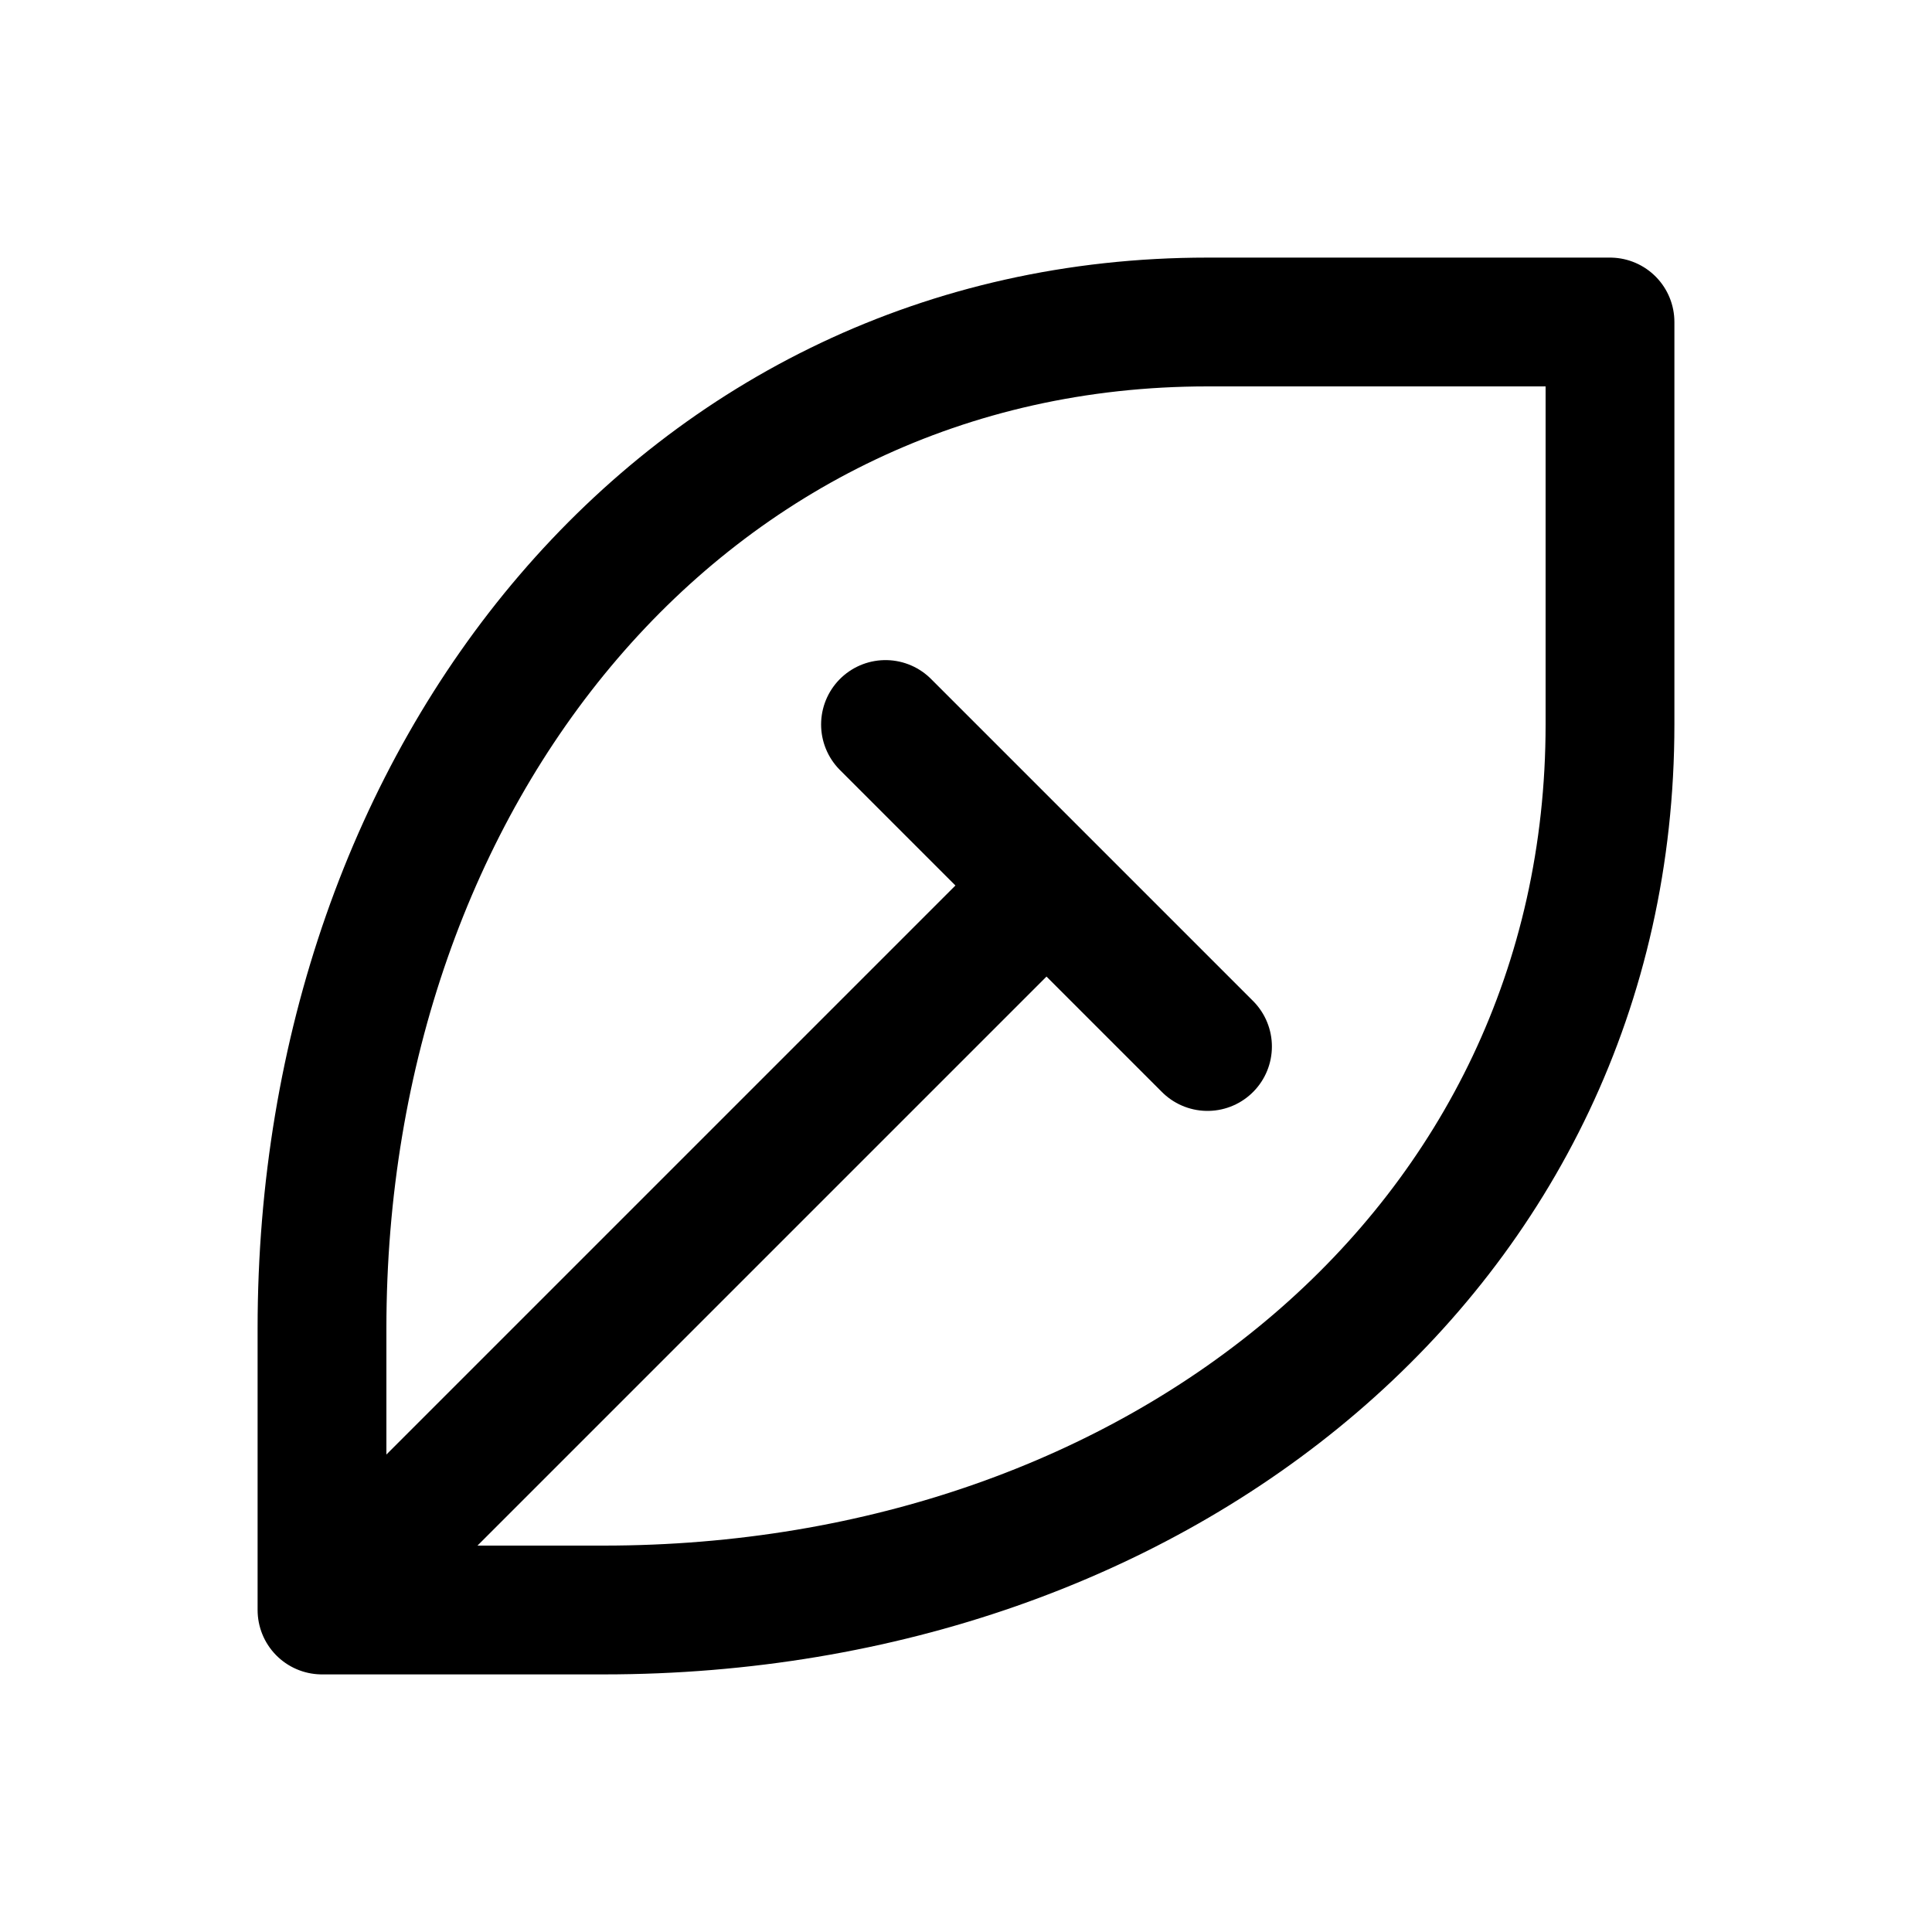
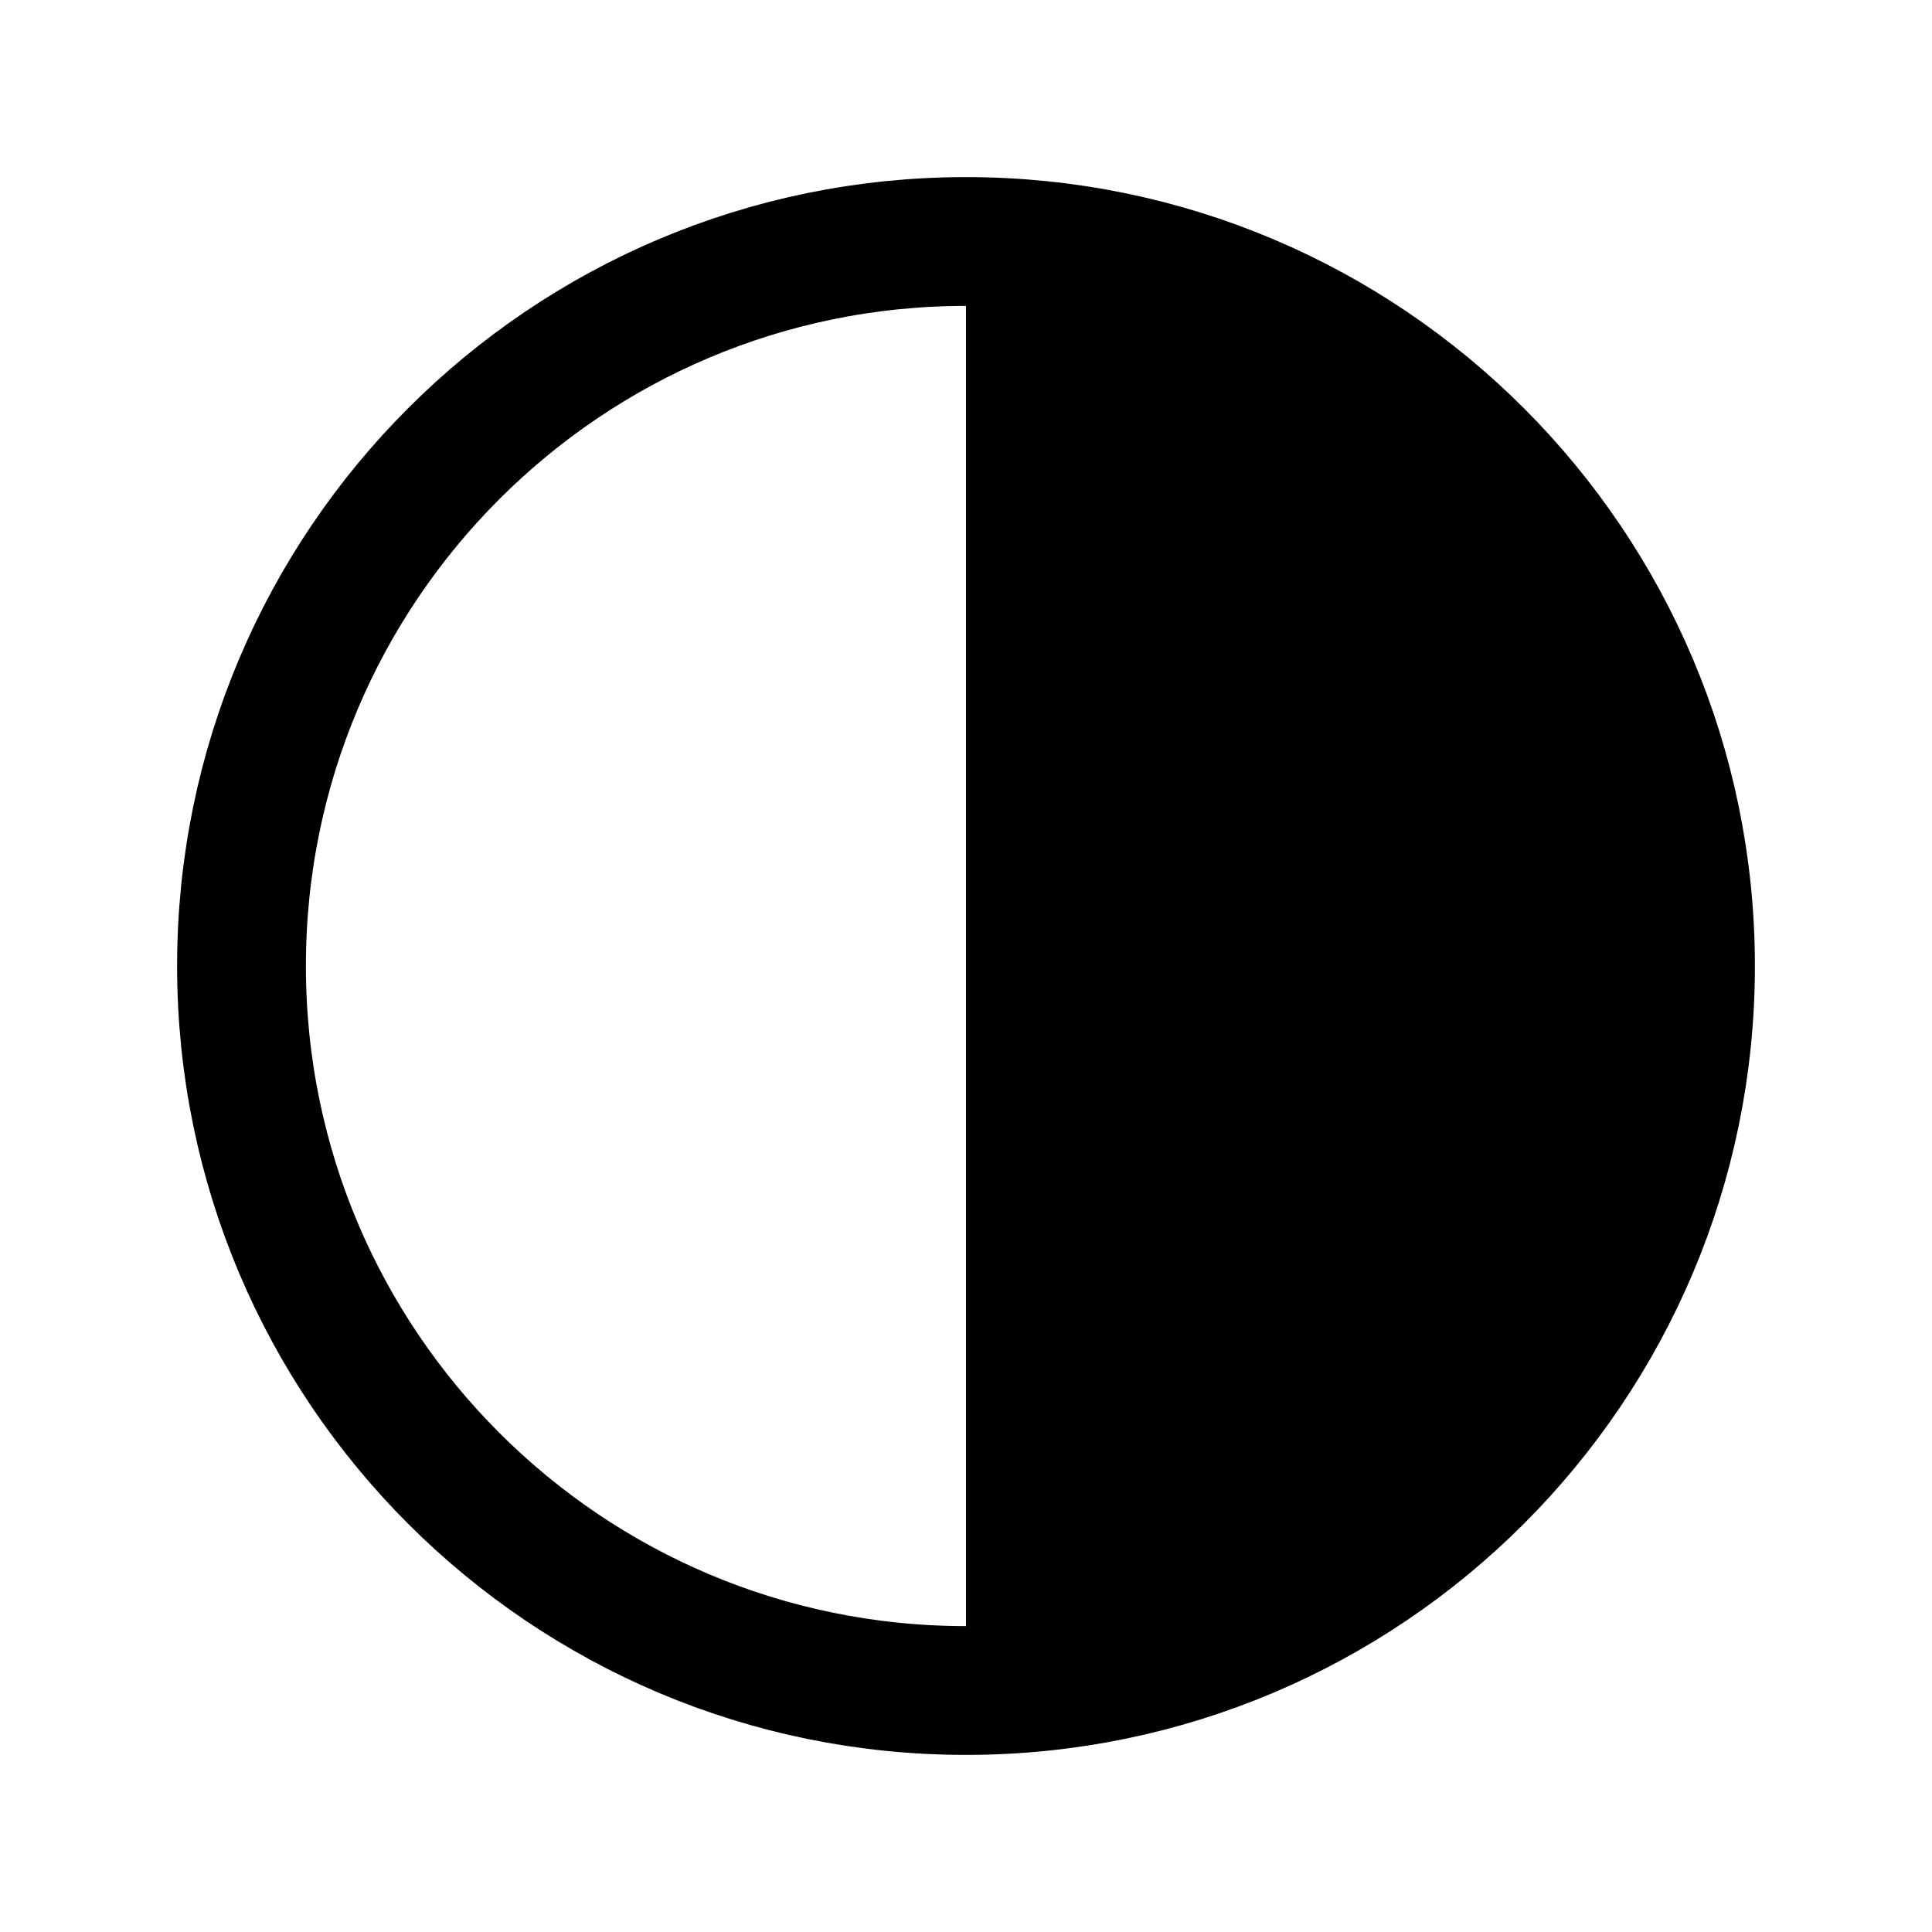
<svg xmlns="http://www.w3.org/2000/svg" viewBox="0 0 24 24" fill="none" stroke="currentColor" stroke-width="1.6" stroke-linecap="round" stroke-linejoin="round">
-   <path id="outline" d="M4 16.5C4 9.6 8.5 4 15 4h5v5c0 6.5-5.6 11-12.5 11H4zM4 20l9-9M11 9l4 4" />
+   <path id="outline" d="M21 12a9 9 0 1 1-18 0 9 9 0 0 1 18 0z" />
+   <path id="half" fill="currentColor" stroke="none" d="M12 3a9 9 0 0 1 0 18z" />
</svg>
